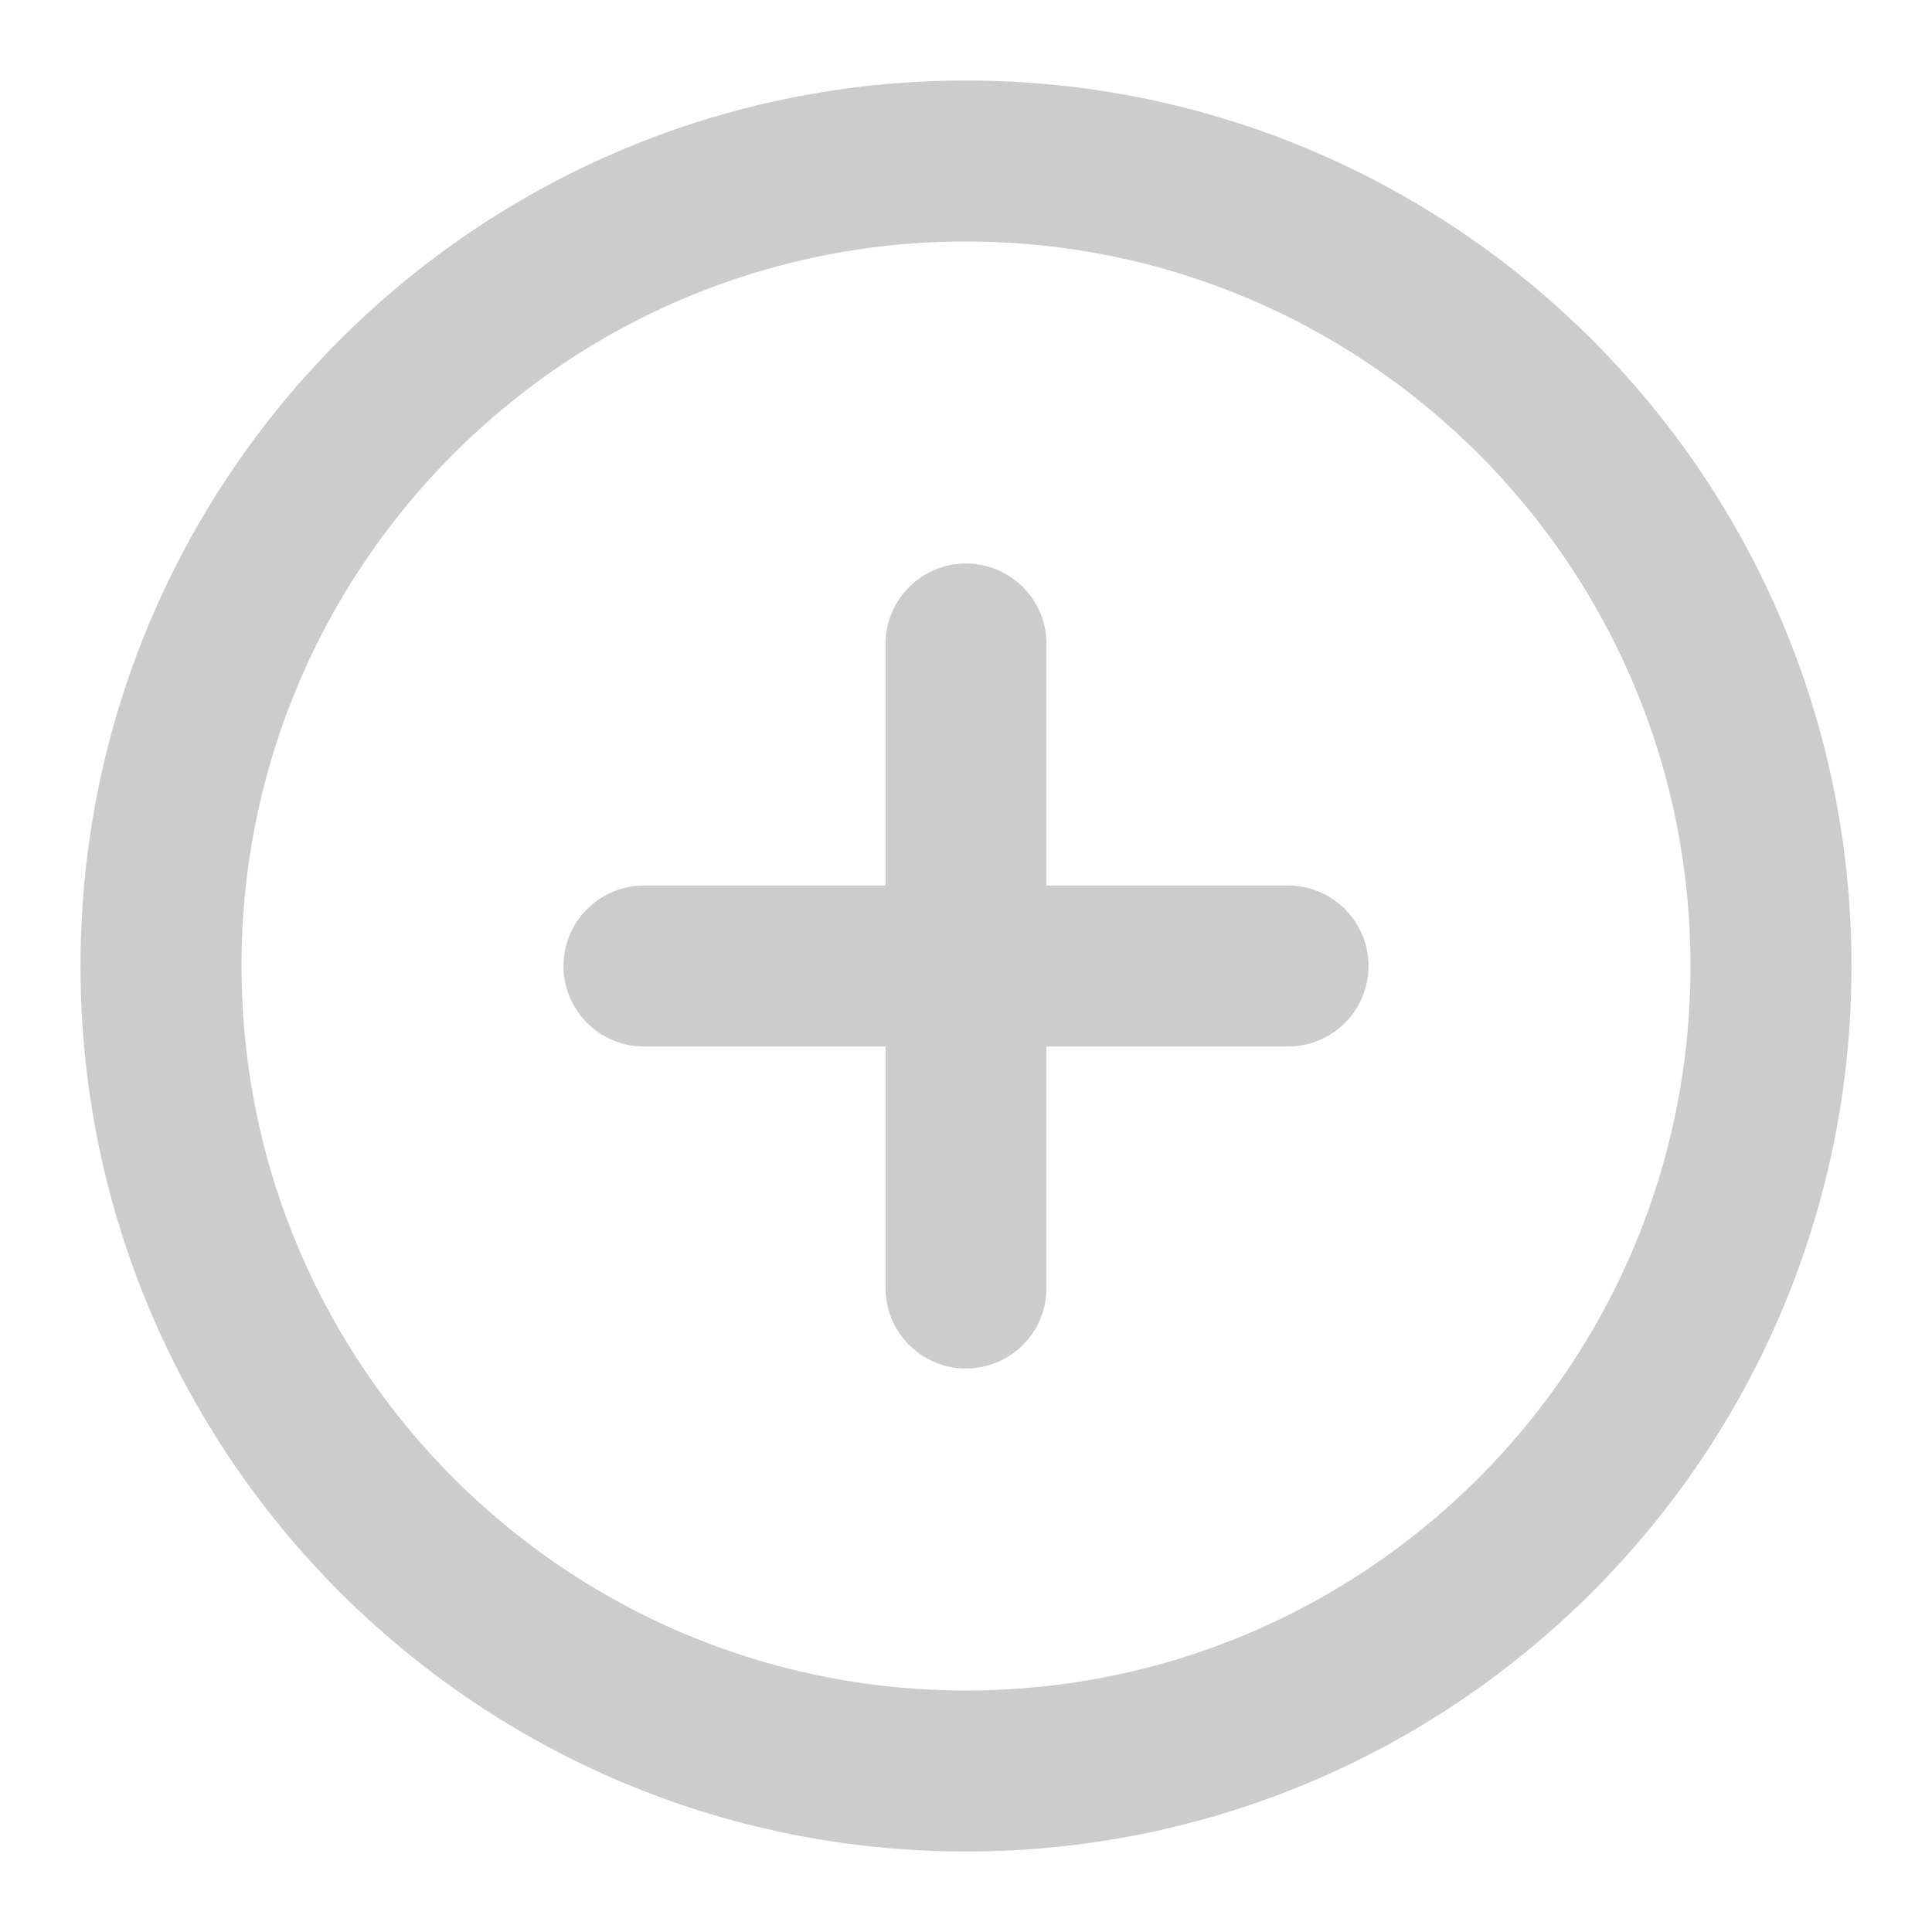
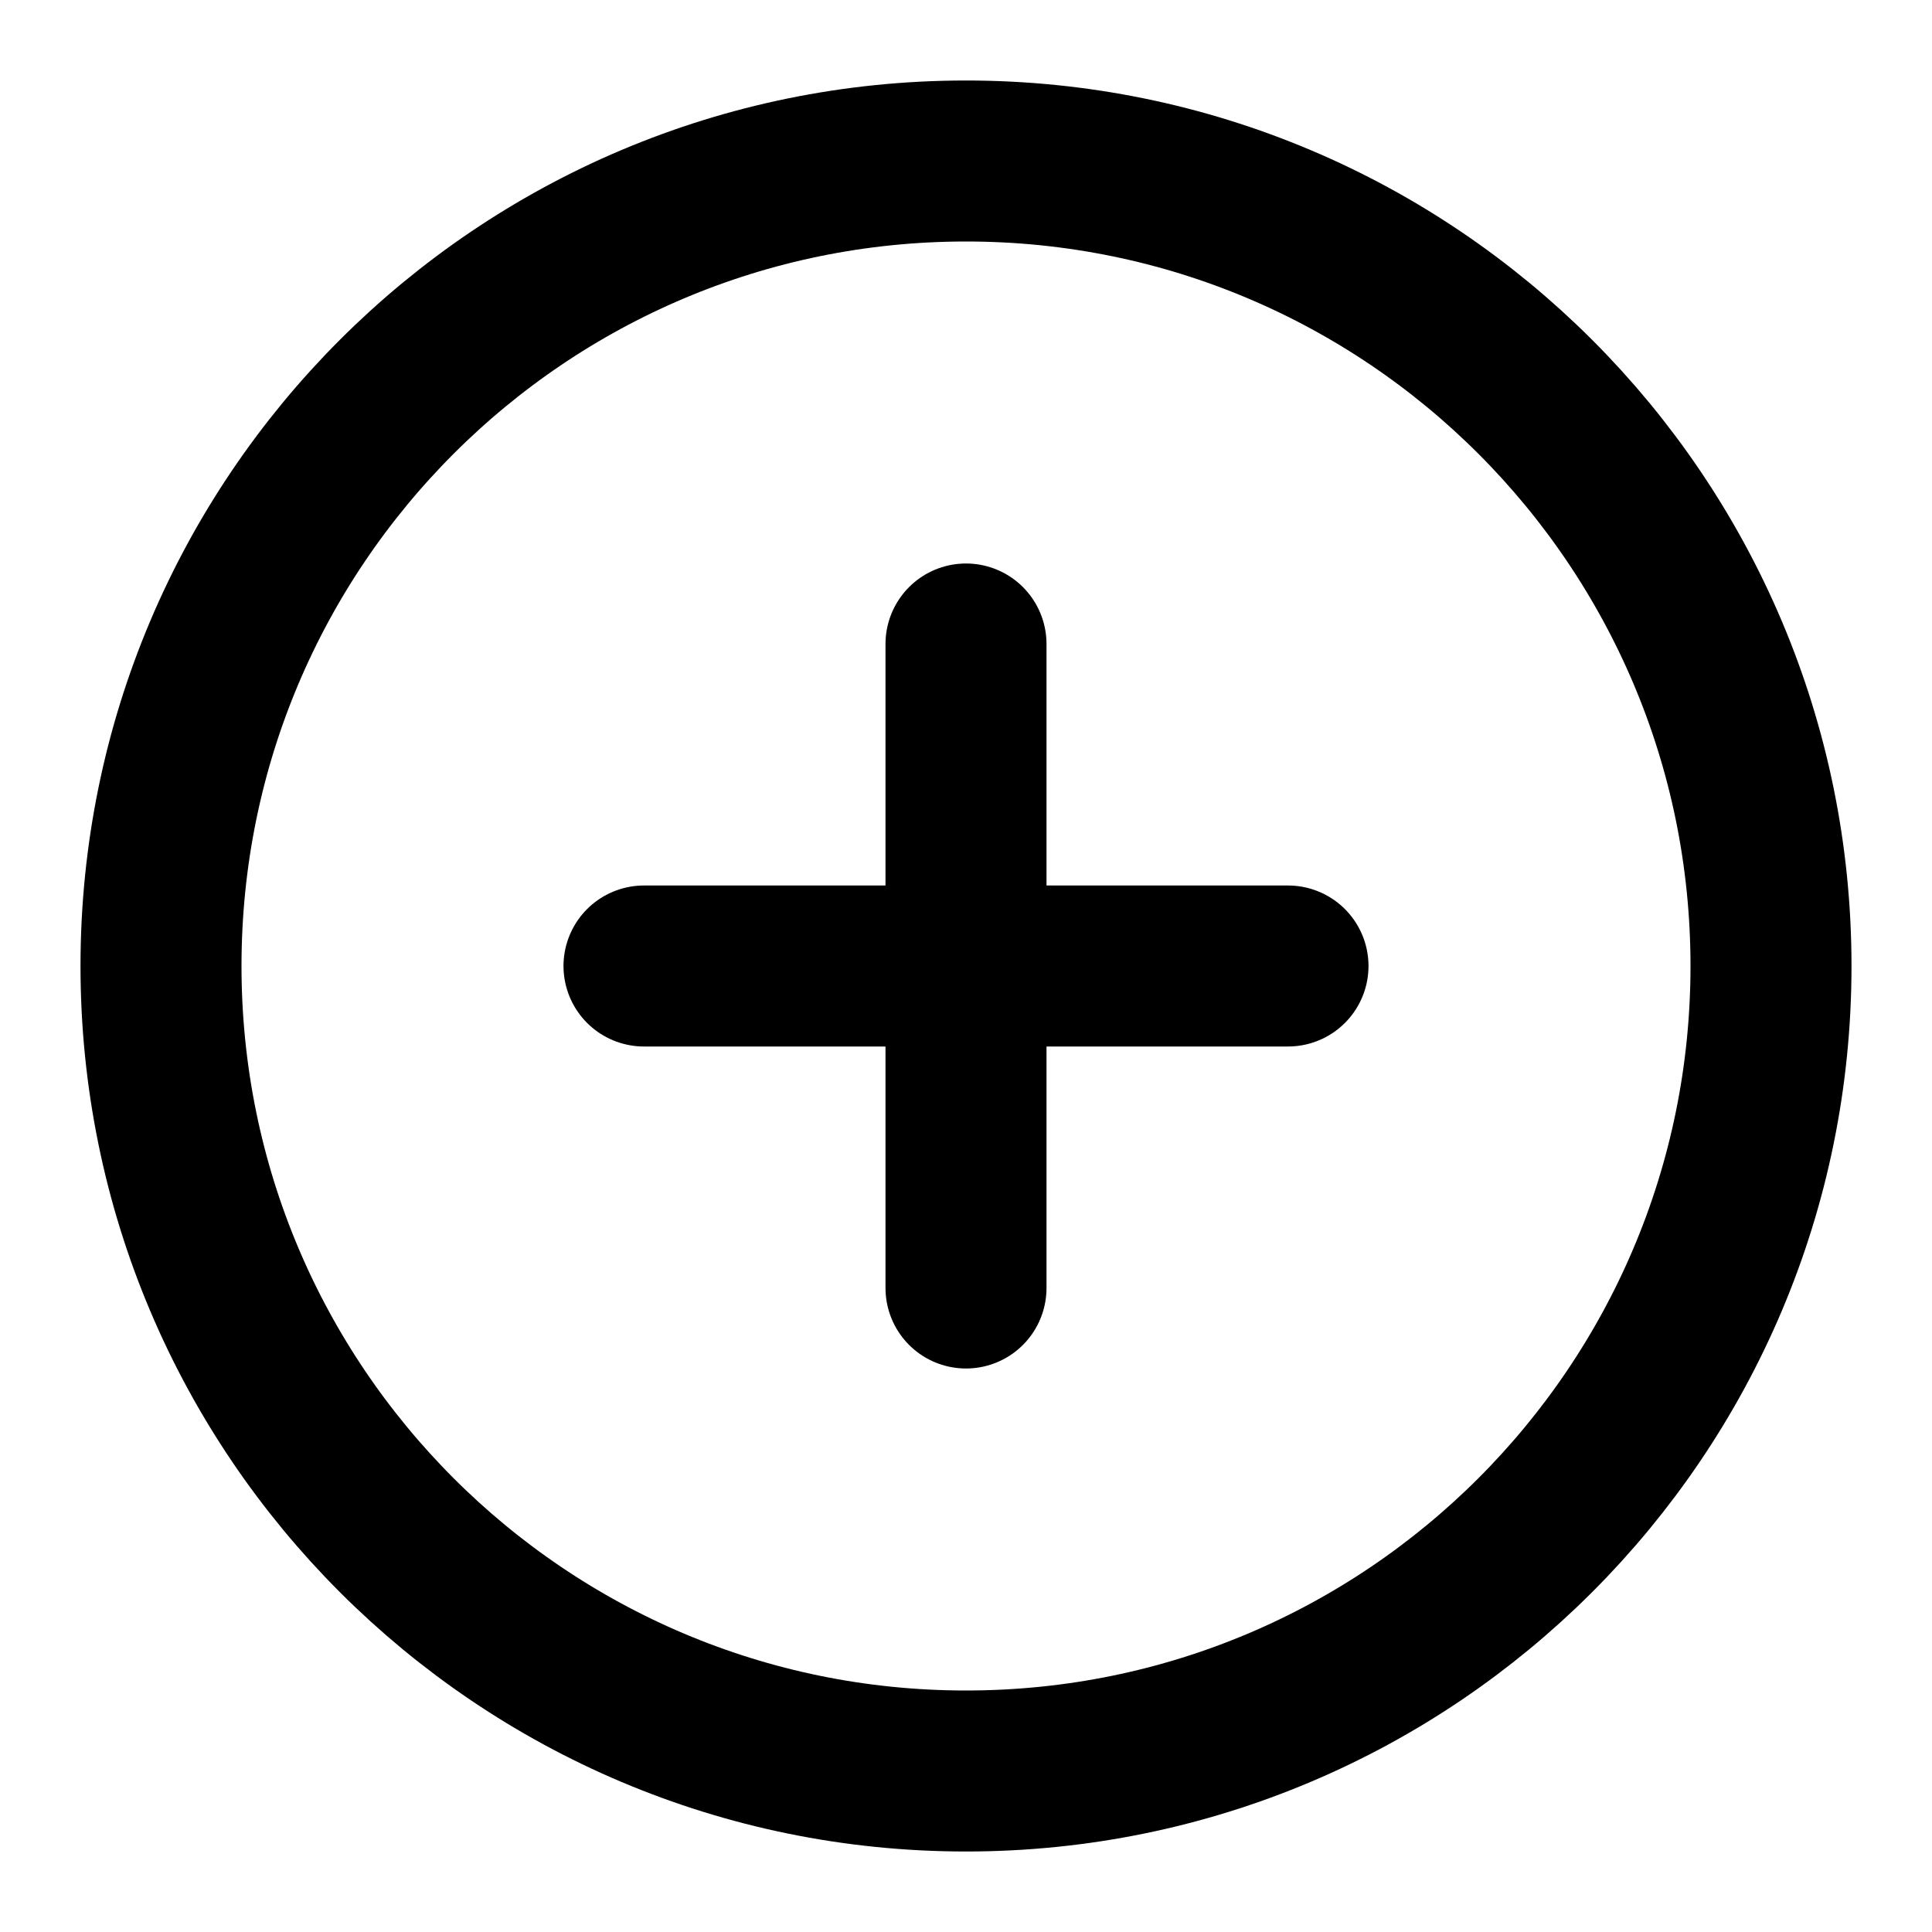
<svg xmlns="http://www.w3.org/2000/svg" width="24" height="24" viewBox="0 0 24 24" fill="none">
-   <path d="M12 22C17.523 22 22 17.523 22 12C22 6.477 17.523 2 12 2C6.477 2 2 6.477 2 12C2 17.523 6.477 22 12 22Z" stroke="#CCCCCC" stroke-width="2" stroke-linecap="round" stroke-linejoin="round" />
-   <path d="M12 8V16" stroke="#CCCCCC" stroke-width="2" stroke-linecap="round" stroke-linejoin="round" />
-   <path d="M8 12H16" stroke="#CCCCCC" stroke-width="2" stroke-linecap="round" stroke-linejoin="round" />
+   <path d="M12 22C17.523 22 22 17.523 22 12C22 6.477 17.523 2 12 2C6.477 2 2 6.477 2 12C2 17.523 6.477 22 12 22Z" stroke="#000000" stroke-width="2" stroke-linecap="round" stroke-linejoin="round" />
+   <path d="M12 8V16" stroke="#000000" stroke-width="2" stroke-linecap="round" stroke-linejoin="round" />
+   <path d="M8 12H16" stroke="#000000" stroke-width="2" stroke-linecap="round" stroke-linejoin="round" />
</svg>
